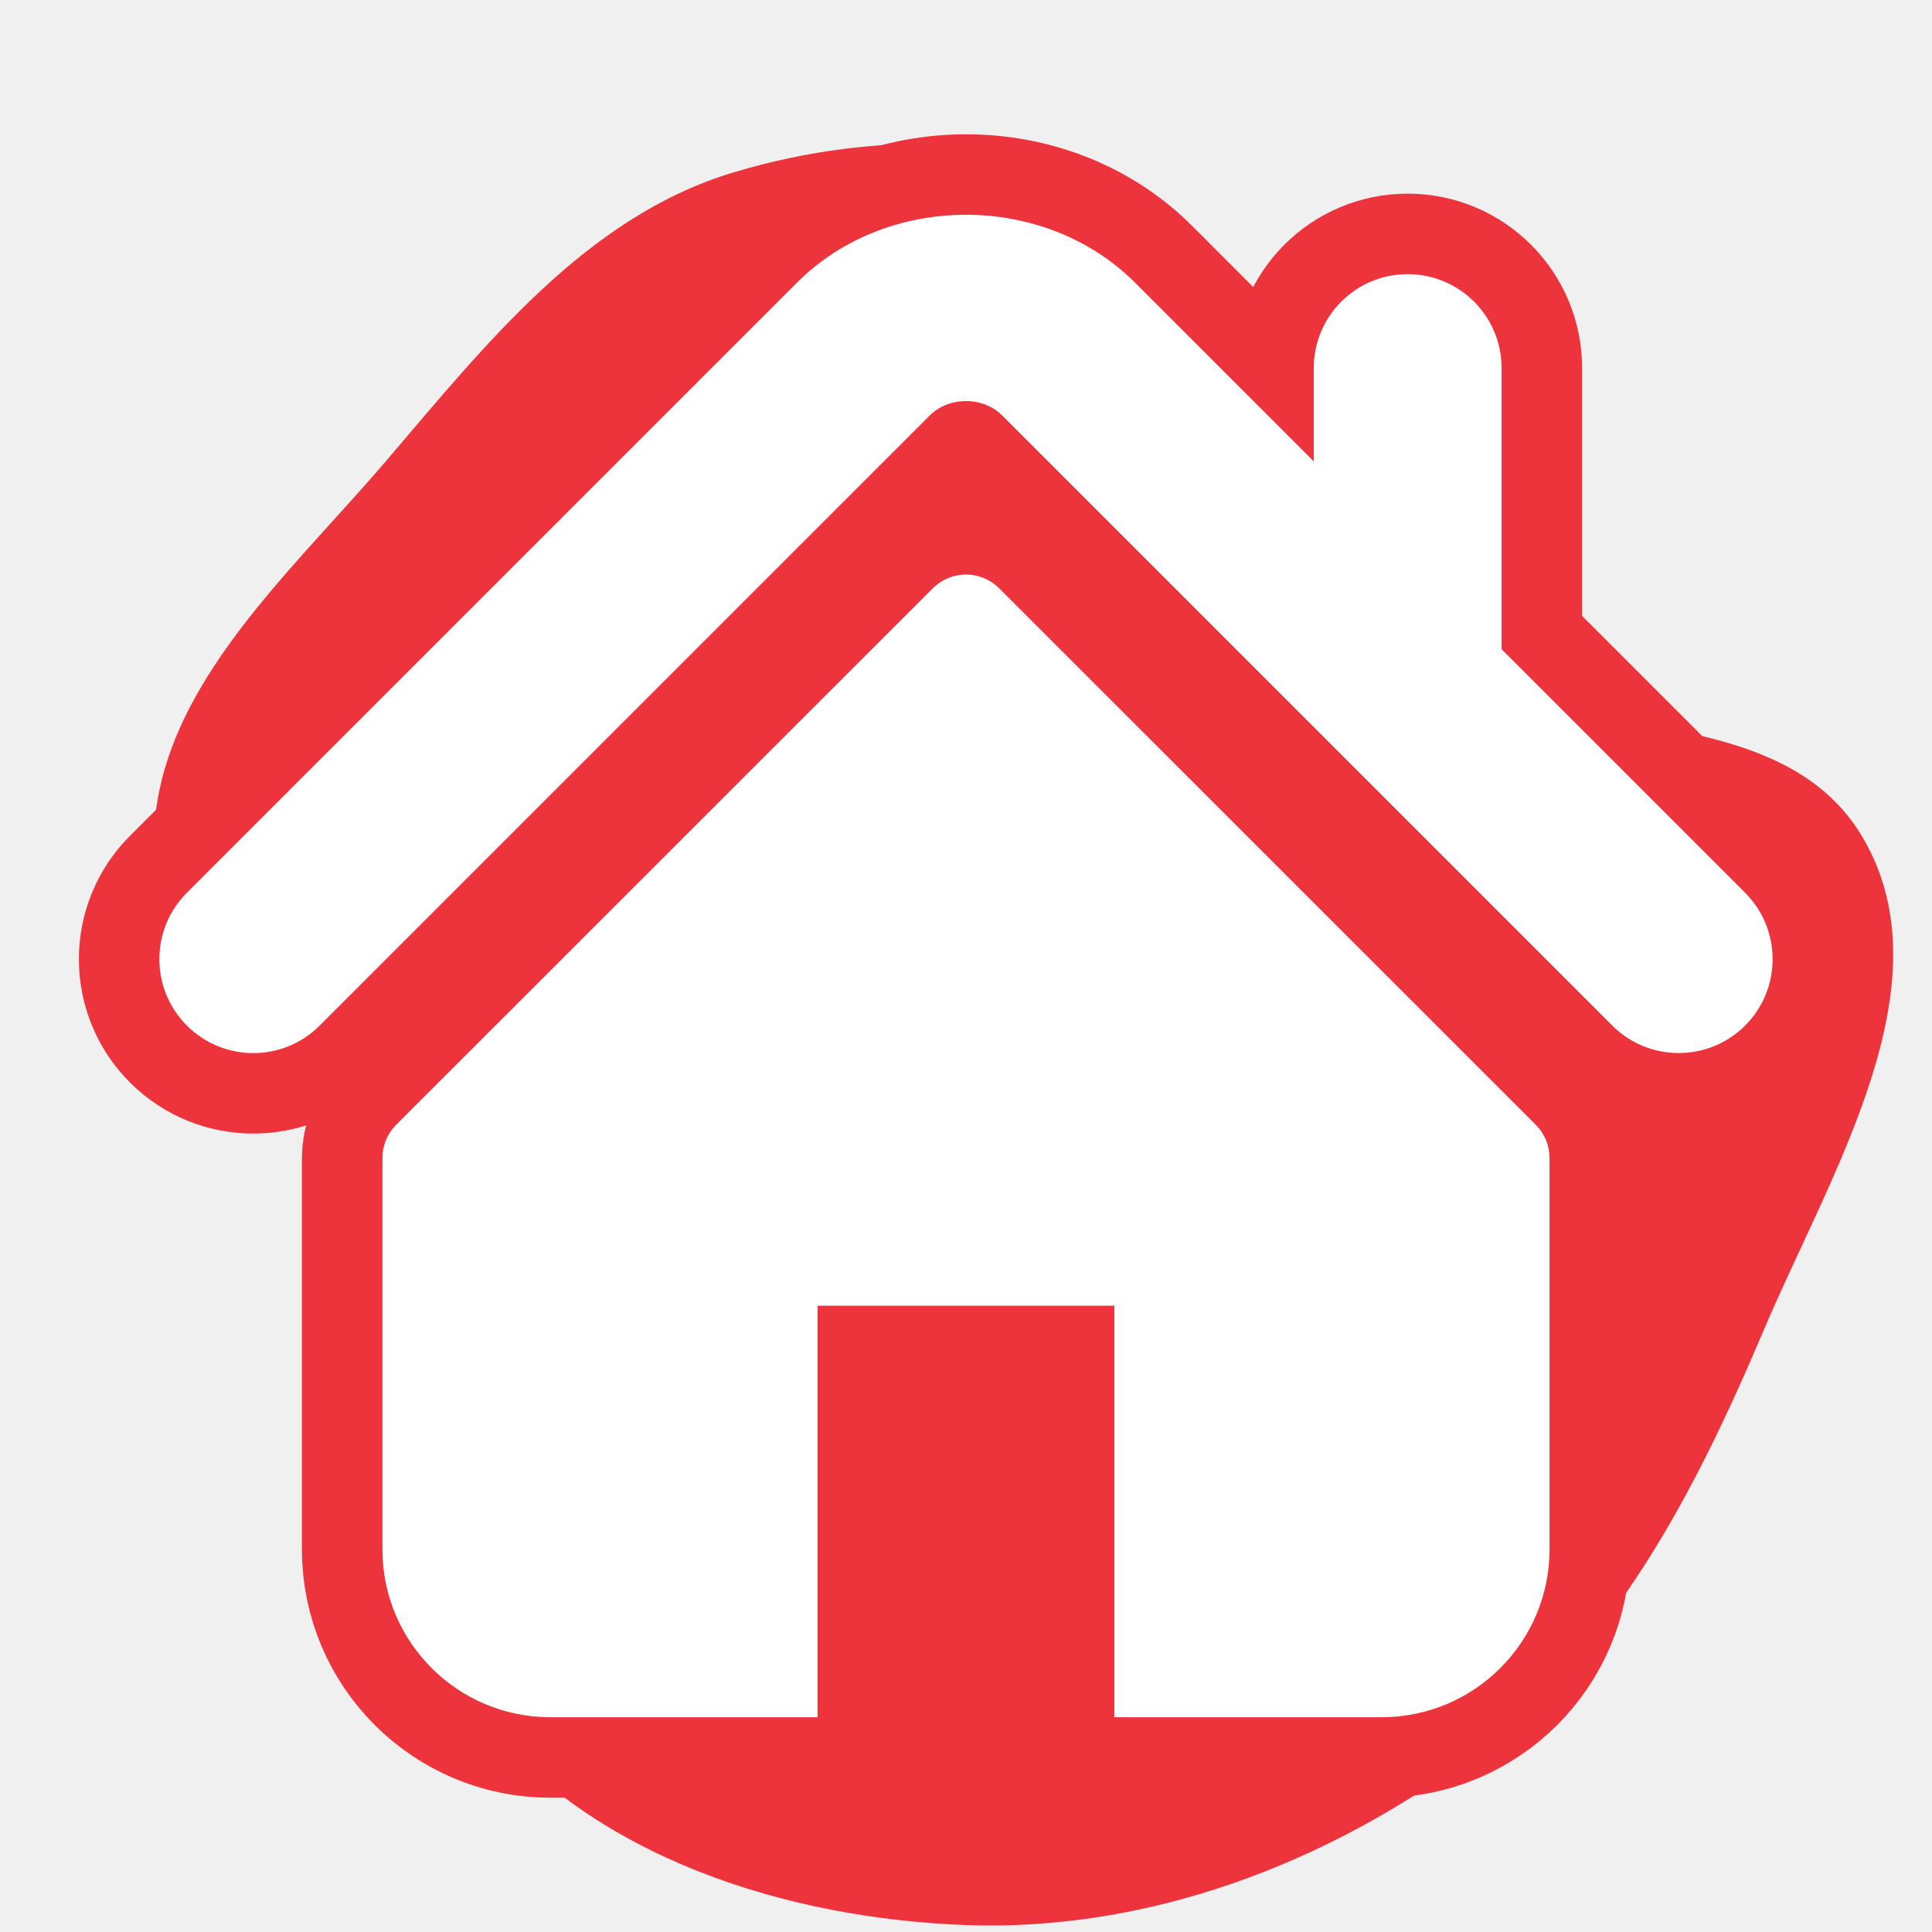
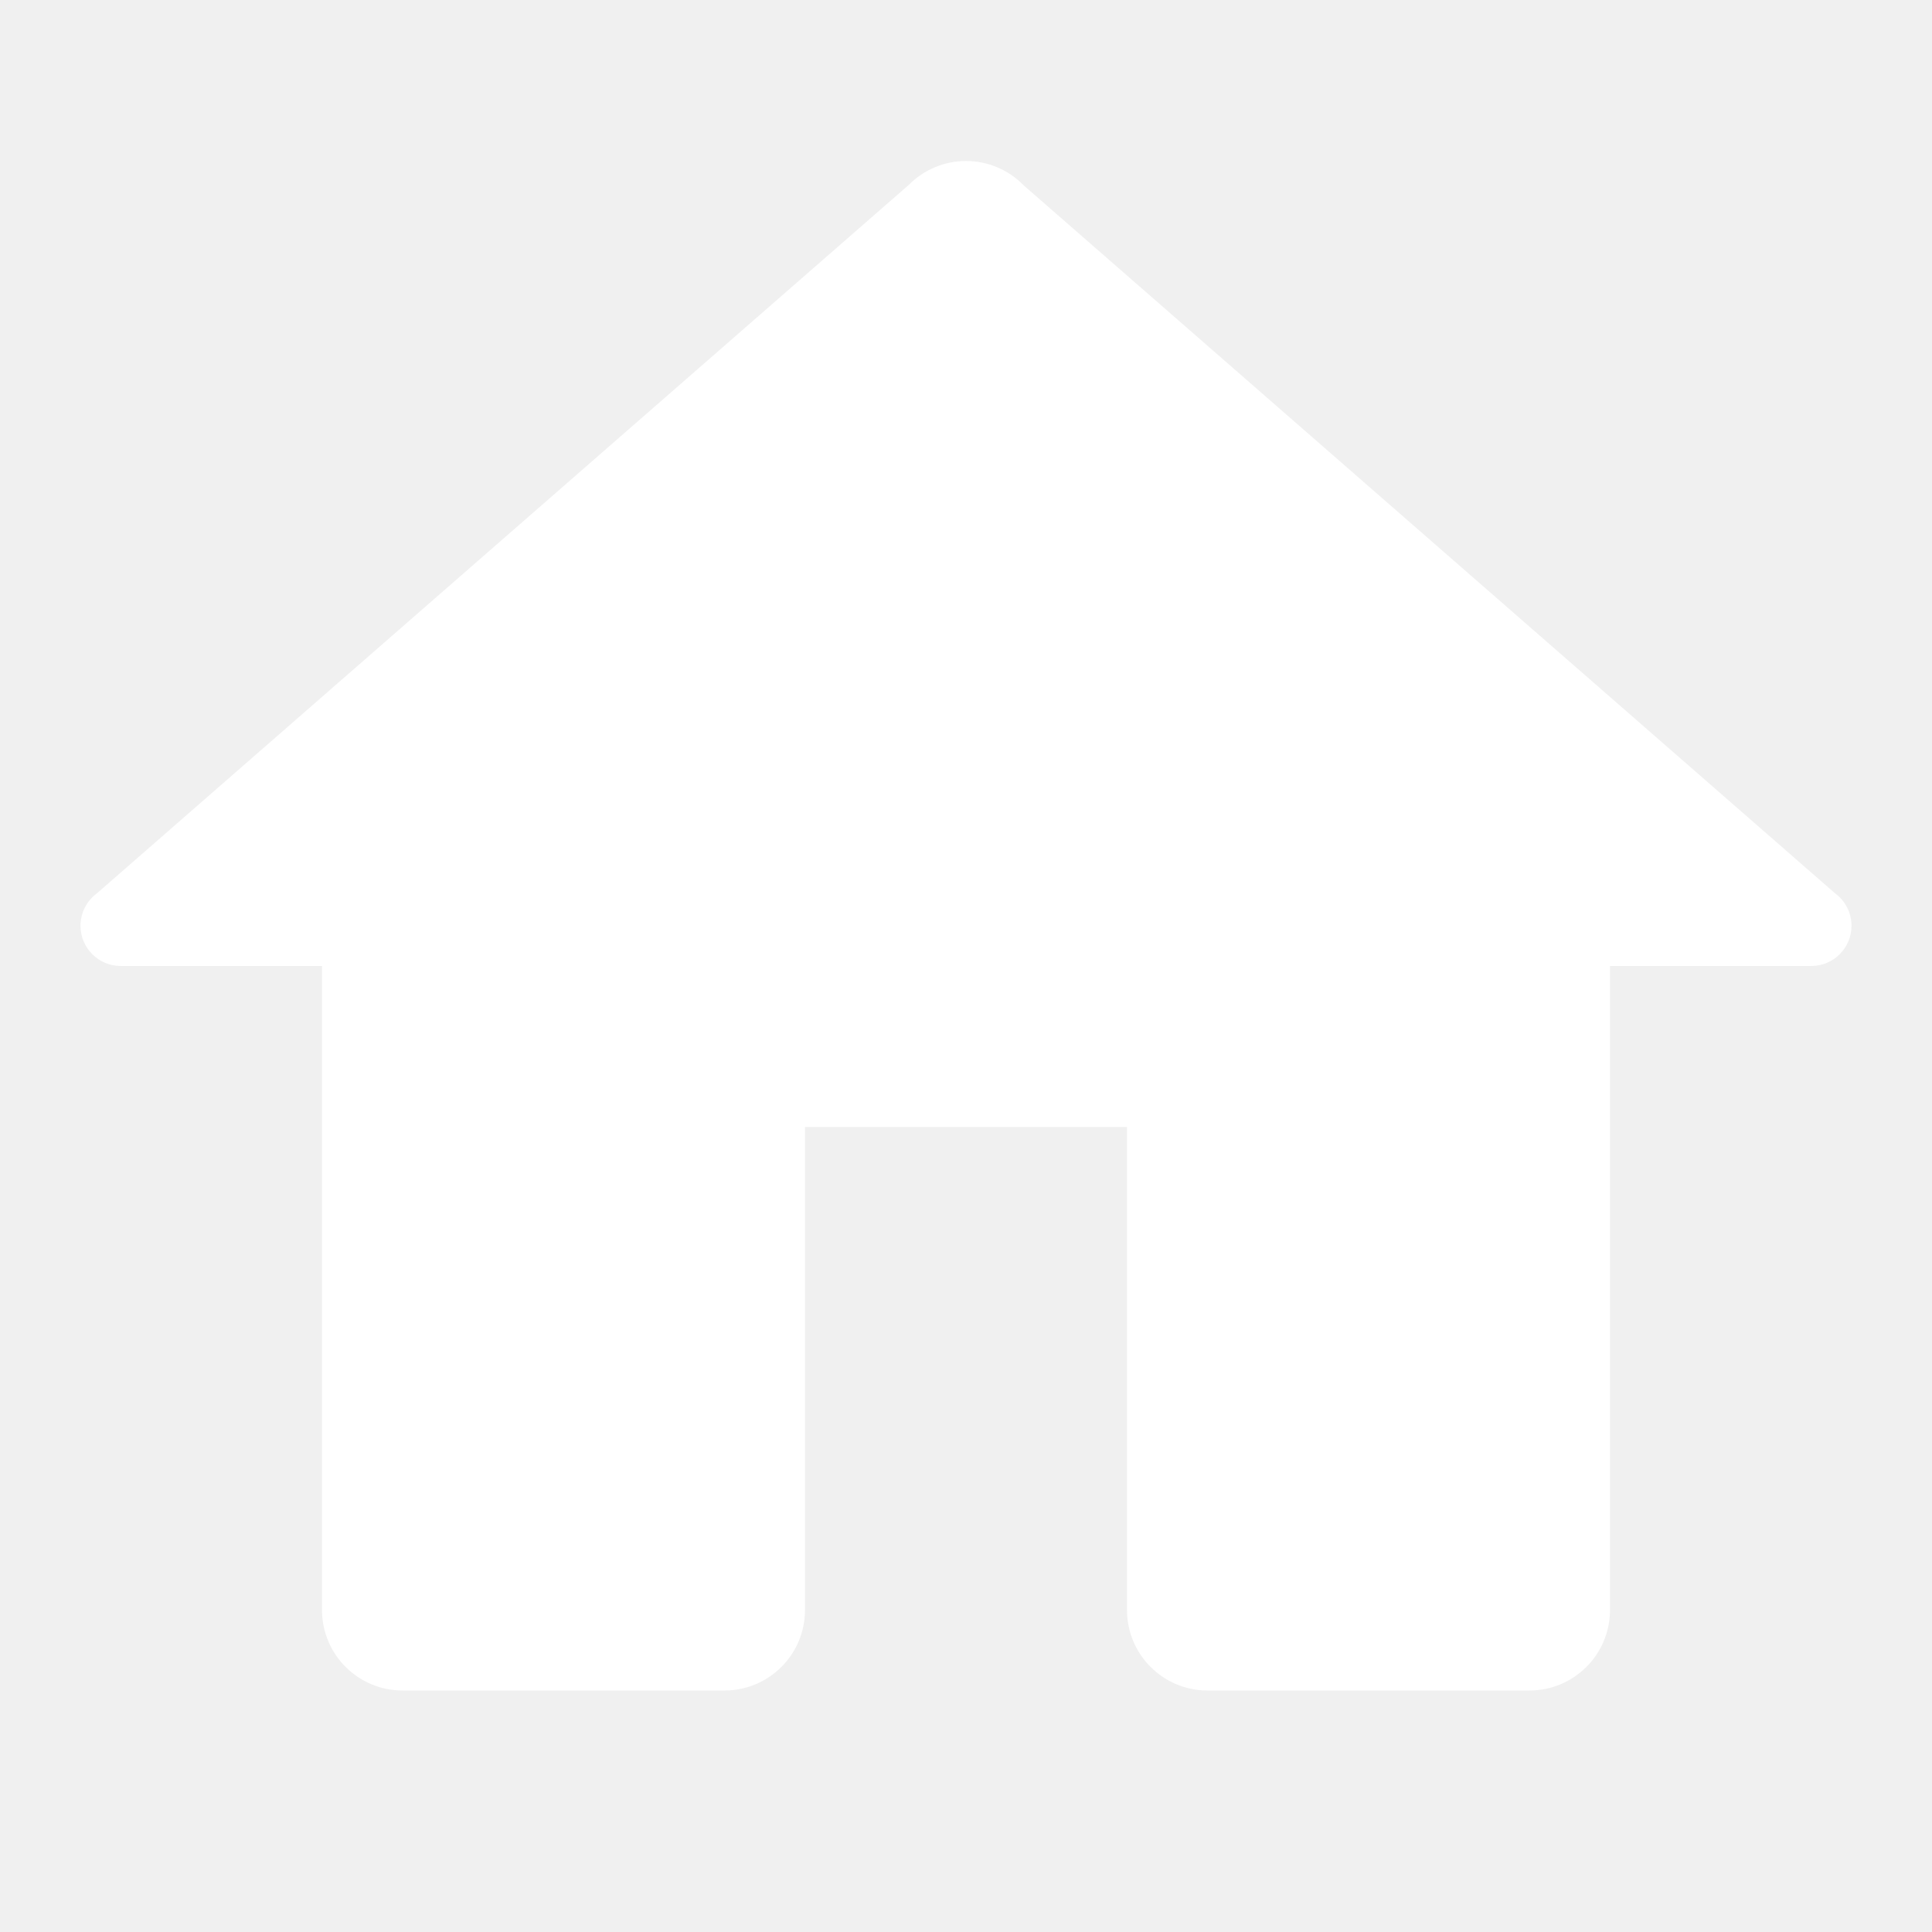
- <svg xmlns="http://www.w3.org/2000/svg" fill="rgb(255, 255, 255)" version="1.1" id="Capa_1" viewBox="-49.54 -49.54 594.48 594.48" xml:space="preserve" stroke="#ffffff" transform="rotate(0)">
-   <g id="SVGRepo_bgCarrier" stroke-width="0" transform="translate(0,0), scale(1)">
-     <path transform="translate(-49.54, -49.54), scale(18.5775)" d="M16,31.885C19.012,31.995,21.982,30.87,24.399,29.068C26.724,27.335,28.08,24.704,29.212,22.034C30.319,19.425,32.29,16.306,30.849,13.865C29.271,11.193,24.68,12.556,22.383,10.469C20.534,8.788,21.628,5.153,19.623,3.662C17.568,2.135,14.592,2.118,12.141,2.858C9.697,3.595,8.034,5.719,6.374,7.659C4.723,9.587,2.494,11.528,2.549,14.066C2.603,16.595,5.749,17.906,6.643,20.273C7.641,22.916,6.215,26.267,7.988,28.467C9.847,30.775,13.038,31.776,16,31.885" fill="#ed333b" strokewidth="0" />
-   </g>
-   <g id="SVGRepo_tracerCarrier" stroke-linecap="round" stroke-linejoin="round" stroke="#ed333b" stroke-width="50.531">
-     <g>
-       <g>
-         <g>
-           <path d="M487.083,225.514l-75.08-75.08V63.704c0-15.682-12.708-28.391-28.413-28.391c-15.669,0-28.377,12.709-28.377,28.391 v29.941L299.31,37.74c-27.639-27.624-75.694-27.575-103.27,0.05L8.312,225.514c-11.082,11.104-11.082,29.071,0,40.158 c11.087,11.101,29.089,11.101,40.172,0l187.71-187.729c6.115-6.083,16.893-6.083,22.976-0.018l187.742,187.747 c5.567,5.551,12.825,8.312,20.081,8.312c7.271,0,14.541-2.764,20.091-8.312C498.17,254.586,498.17,236.619,487.083,225.514z" />
-           <path d="M257.561,131.836c-5.454-5.451-14.285-5.451-19.723,0L72.712,296.913c-2.607,2.606-4.085,6.164-4.085,9.877v120.401 c0,28.253,22.908,51.16,51.16,51.16h81.754v-126.61h92.299v126.61h81.755c28.251,0,51.159-22.907,51.159-51.159V306.79 c0-3.713-1.465-7.271-4.085-9.877L257.561,131.836z" />
-         </g>
-       </g>
-     </g>
-   </g>
-   <g id="SVGRepo_iconCarrier">
-     <g>
-       <g>
-         <g>
-           <path d="M487.083,225.514l-75.08-75.08V63.704c0-15.682-12.708-28.391-28.413-28.391c-15.669,0-28.377,12.709-28.377,28.391 v29.941L299.31,37.74c-27.639-27.624-75.694-27.575-103.27,0.05L8.312,225.514c-11.082,11.104-11.082,29.071,0,40.158 c11.087,11.101,29.089,11.101,40.172,0l187.71-187.729c6.115-6.083,16.893-6.083,22.976-0.018l187.742,187.747 c5.567,5.551,12.825,8.312,20.081,8.312c7.271,0,14.541-2.764,20.091-8.312C498.17,254.586,498.17,236.619,487.083,225.514z" />
-           <path d="M257.561,131.836c-5.454-5.451-14.285-5.451-19.723,0L72.712,296.913c-2.607,2.606-4.085,6.164-4.085,9.877v120.401 c0,28.253,22.908,51.16,51.16,51.16h81.754v-126.61h92.299v126.61h81.755c28.251,0,51.159-22.907,51.159-51.159V306.79 c0-3.713-1.465-7.271-4.085-9.877L257.561,131.836z" />
-         </g>
-       </g>
-     </g>
-   </g>
+ <svg xmlns="http://www.w3.org/2000/svg" fill="white" x="0px" y="0px" width="100" height="100" viewBox="0 0 24 24">
+   <path d="M 12 2 A 1 1 0 0 0 11.289 2.297 L 1.203 11.098 A 0.5 0.5 0 0 0 1 11.5 A 0.5 0.5 0 0 0 1.5 12 L 4 12 L 4 20 C 4 20.552 4.448 21 5 21 L 9 21 C 9.552 21 10 20.552 10 20 L 10 14 L 14 14 L 14 20 C 14 20.552 14.448 21 15 21 L 19 21 C 19.552 21 20 20.552 20 20 L 20 12 L 22.5 12 A 0.5 0.5 0 0 0 23 11.5 A 0.5 0.5 0 0 0 22.797 11.098 L 12.717 2.303 A 1 1 0 0 0 12.711 2.297 A 1 1 0 0 0 12 2 z" />
</svg>
